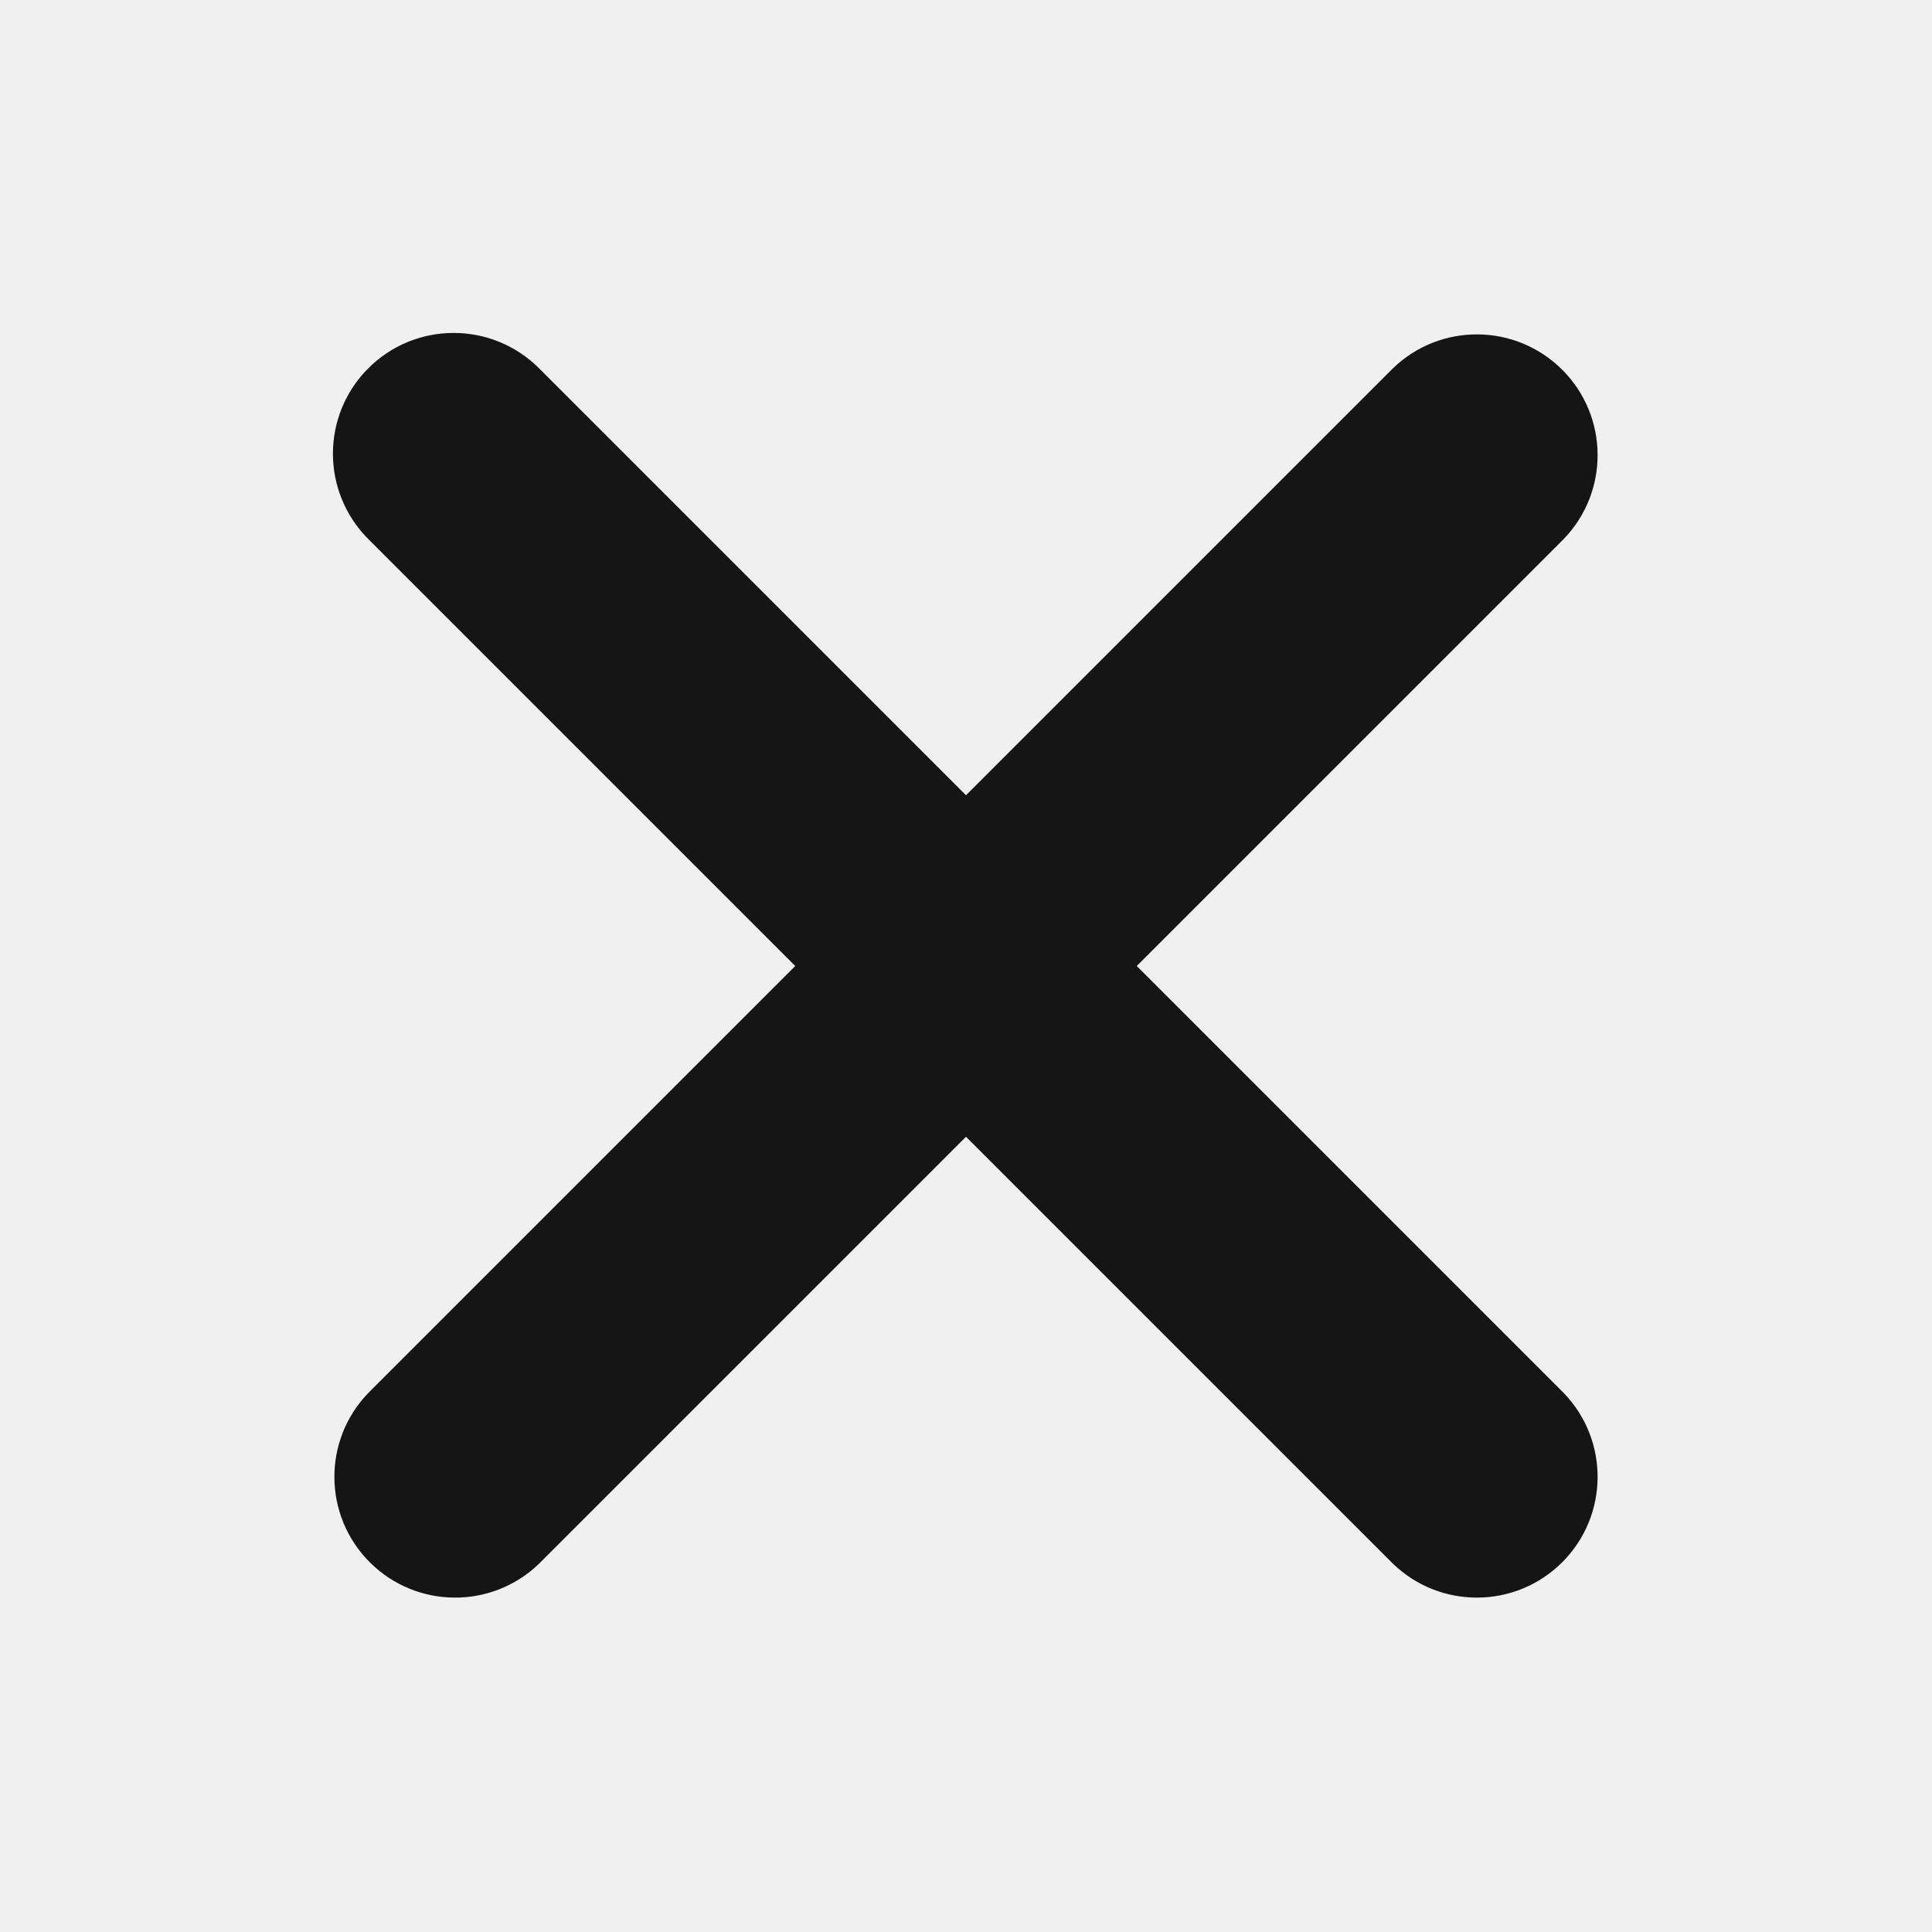
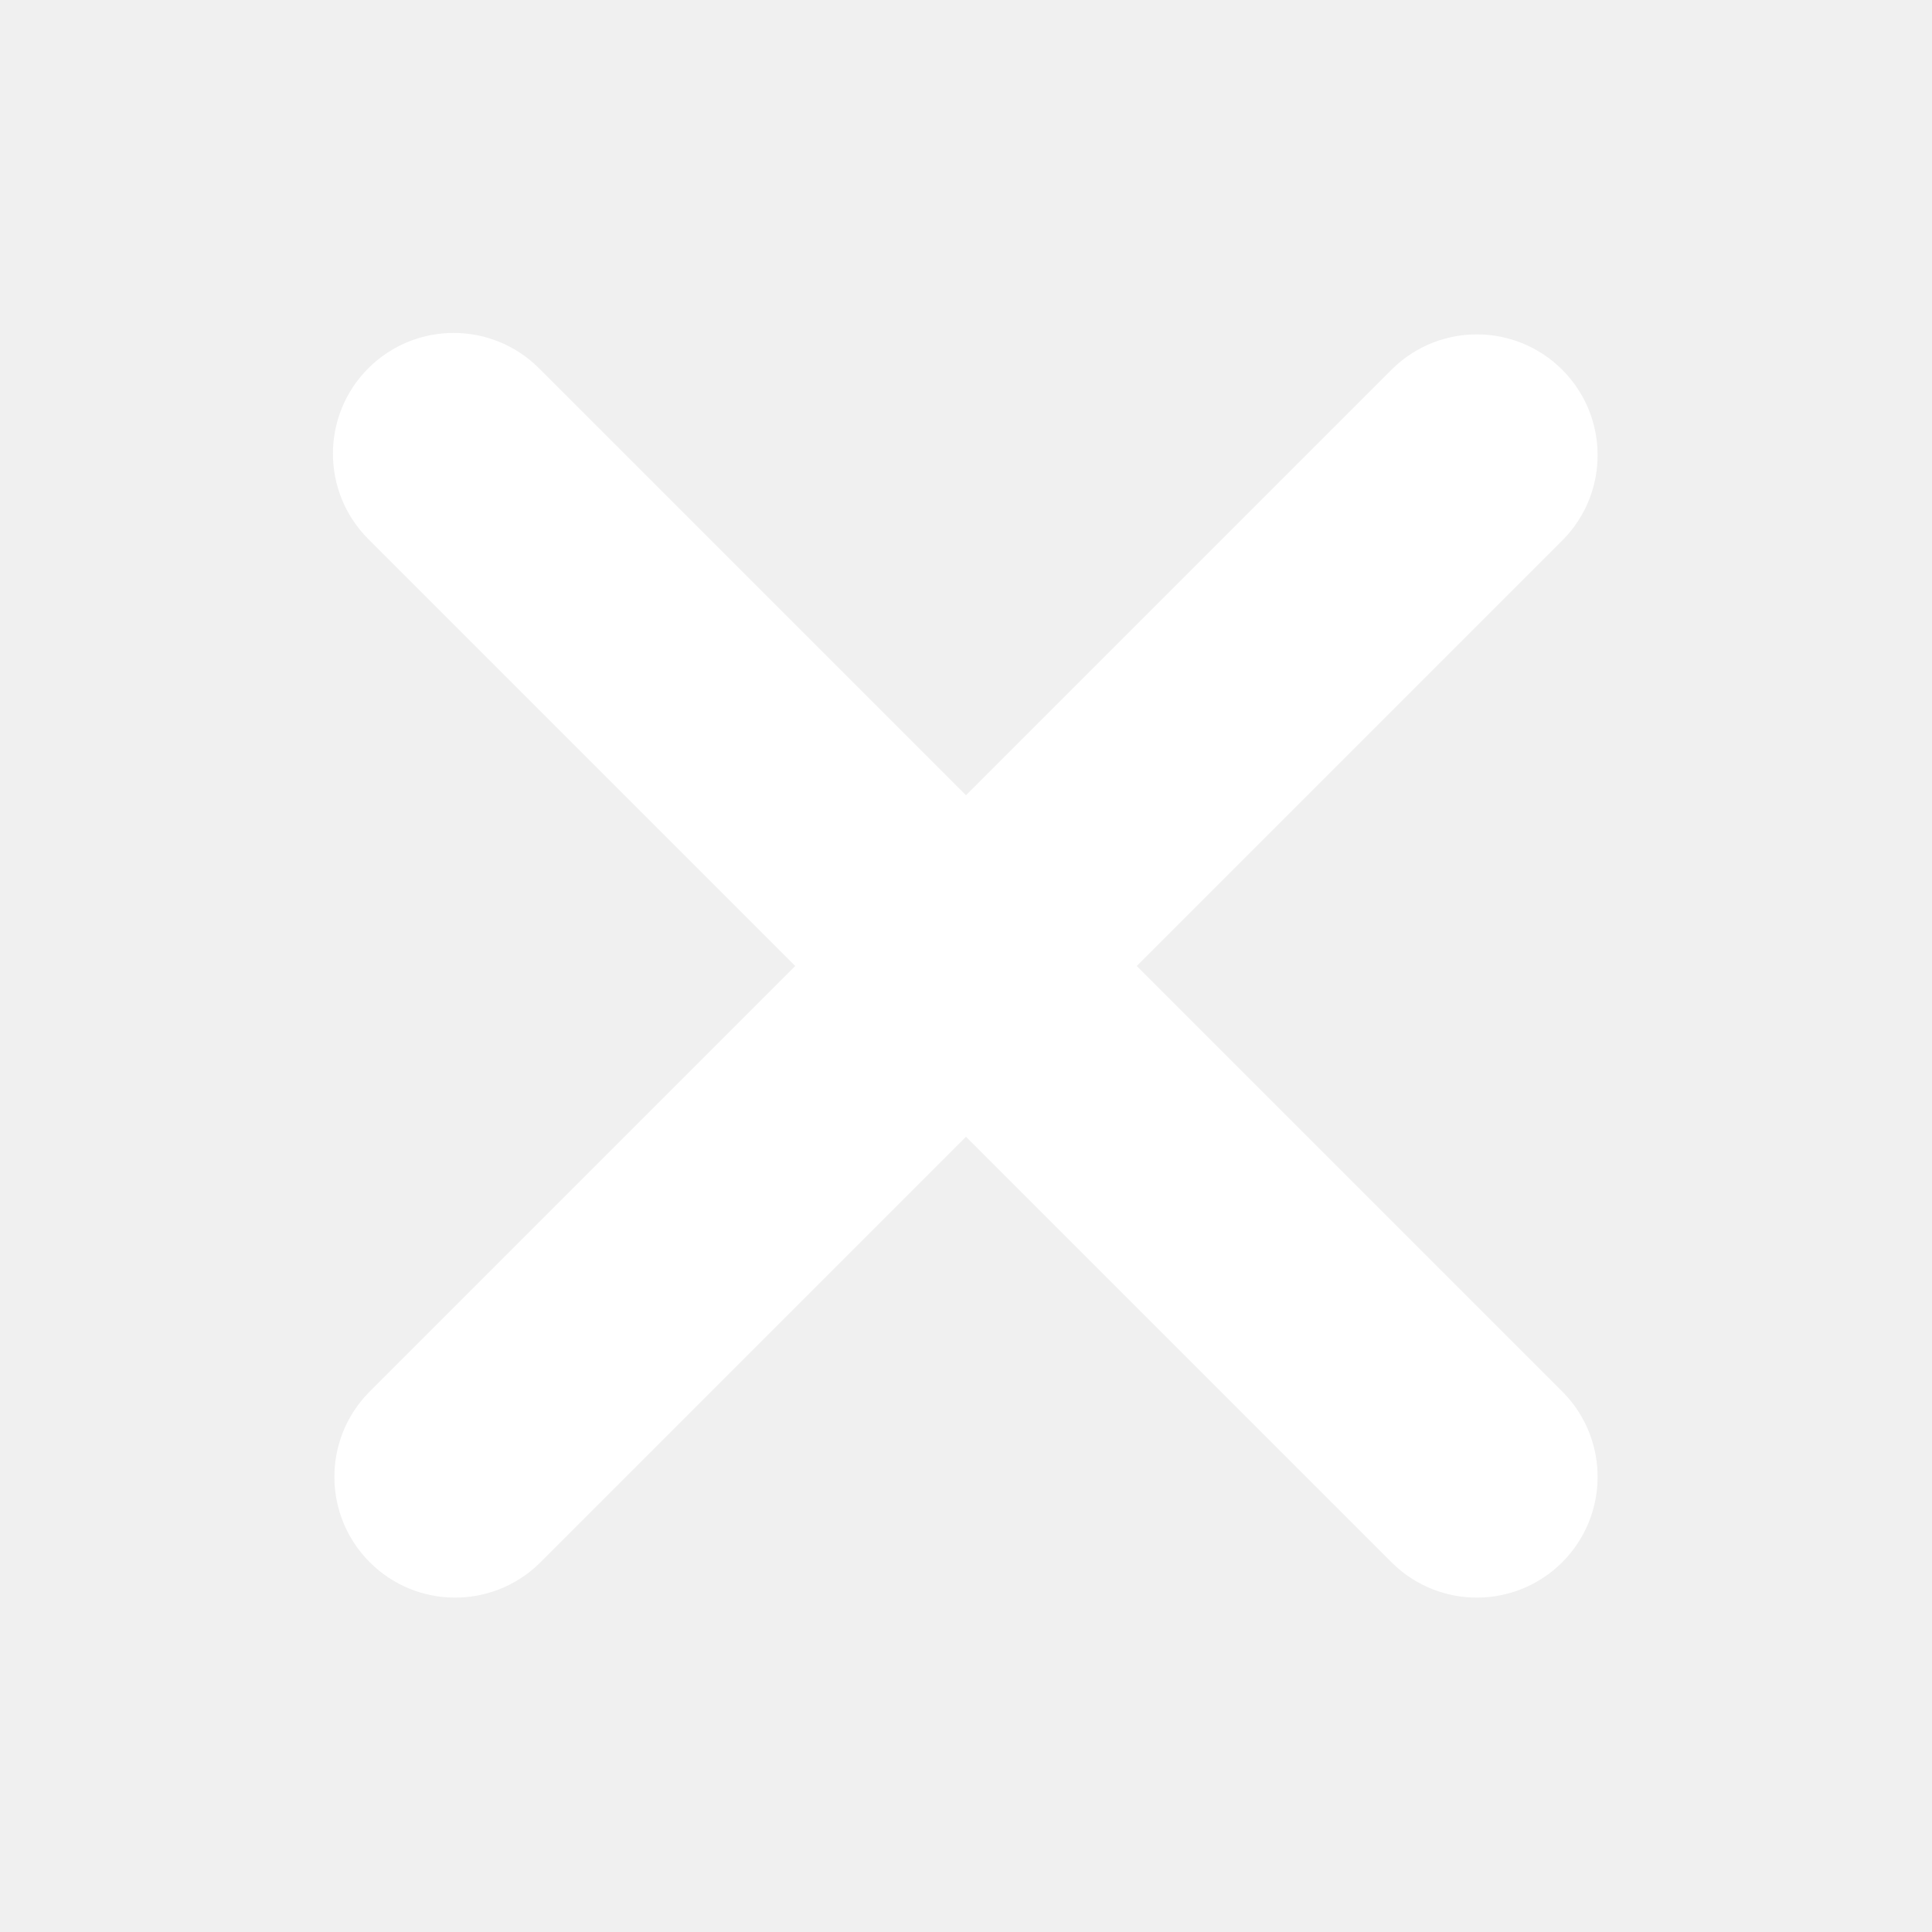
- <svg xmlns="http://www.w3.org/2000/svg" width="256px" height="256px" viewBox="0 0 1024.00 1024.00" fill="#151515" stroke="#151515" stroke-width="0.01">
+ <svg xmlns="http://www.w3.org/2000/svg" width="256px" height="256px" viewBox="0 0 1024.00 1024.00" fill="#ffffff" stroke="#ffffff" stroke-width="0.01">
  <g id="SVGRepo_bgCarrier" stroke-width="0" />
  <g id="SVGRepo_tracerCarrier" stroke-linecap="round" stroke-linejoin="round" />
  <g id="SVGRepo_iconCarrier">
-     <path fill="#151515" d="M195.2 195.2a64 64 0 0 1 90.496 0L512 421.504 738.304 195.2a64 64 0 0 1 90.496 90.496L602.496 512 828.8 738.304a64 64 0 0 1-90.496 90.496L512 602.496 285.696 828.8a64 64 0 0 1-90.496-90.496L421.504 512 195.2 285.696a64 64 0 0 1 0-90.496z" />
+     <path fill="#ffffff" d="M195.2 195.2a64 64 0 0 1 90.496 0L512 421.504 738.304 195.2a64 64 0 0 1 90.496 90.496L602.496 512 828.8 738.304a64 64 0 0 1-90.496 90.496L512 602.496 285.696 828.8a64 64 0 0 1-90.496-90.496L421.504 512 195.2 285.696a64 64 0 0 1 0-90.496z" />
  </g>
</svg>
